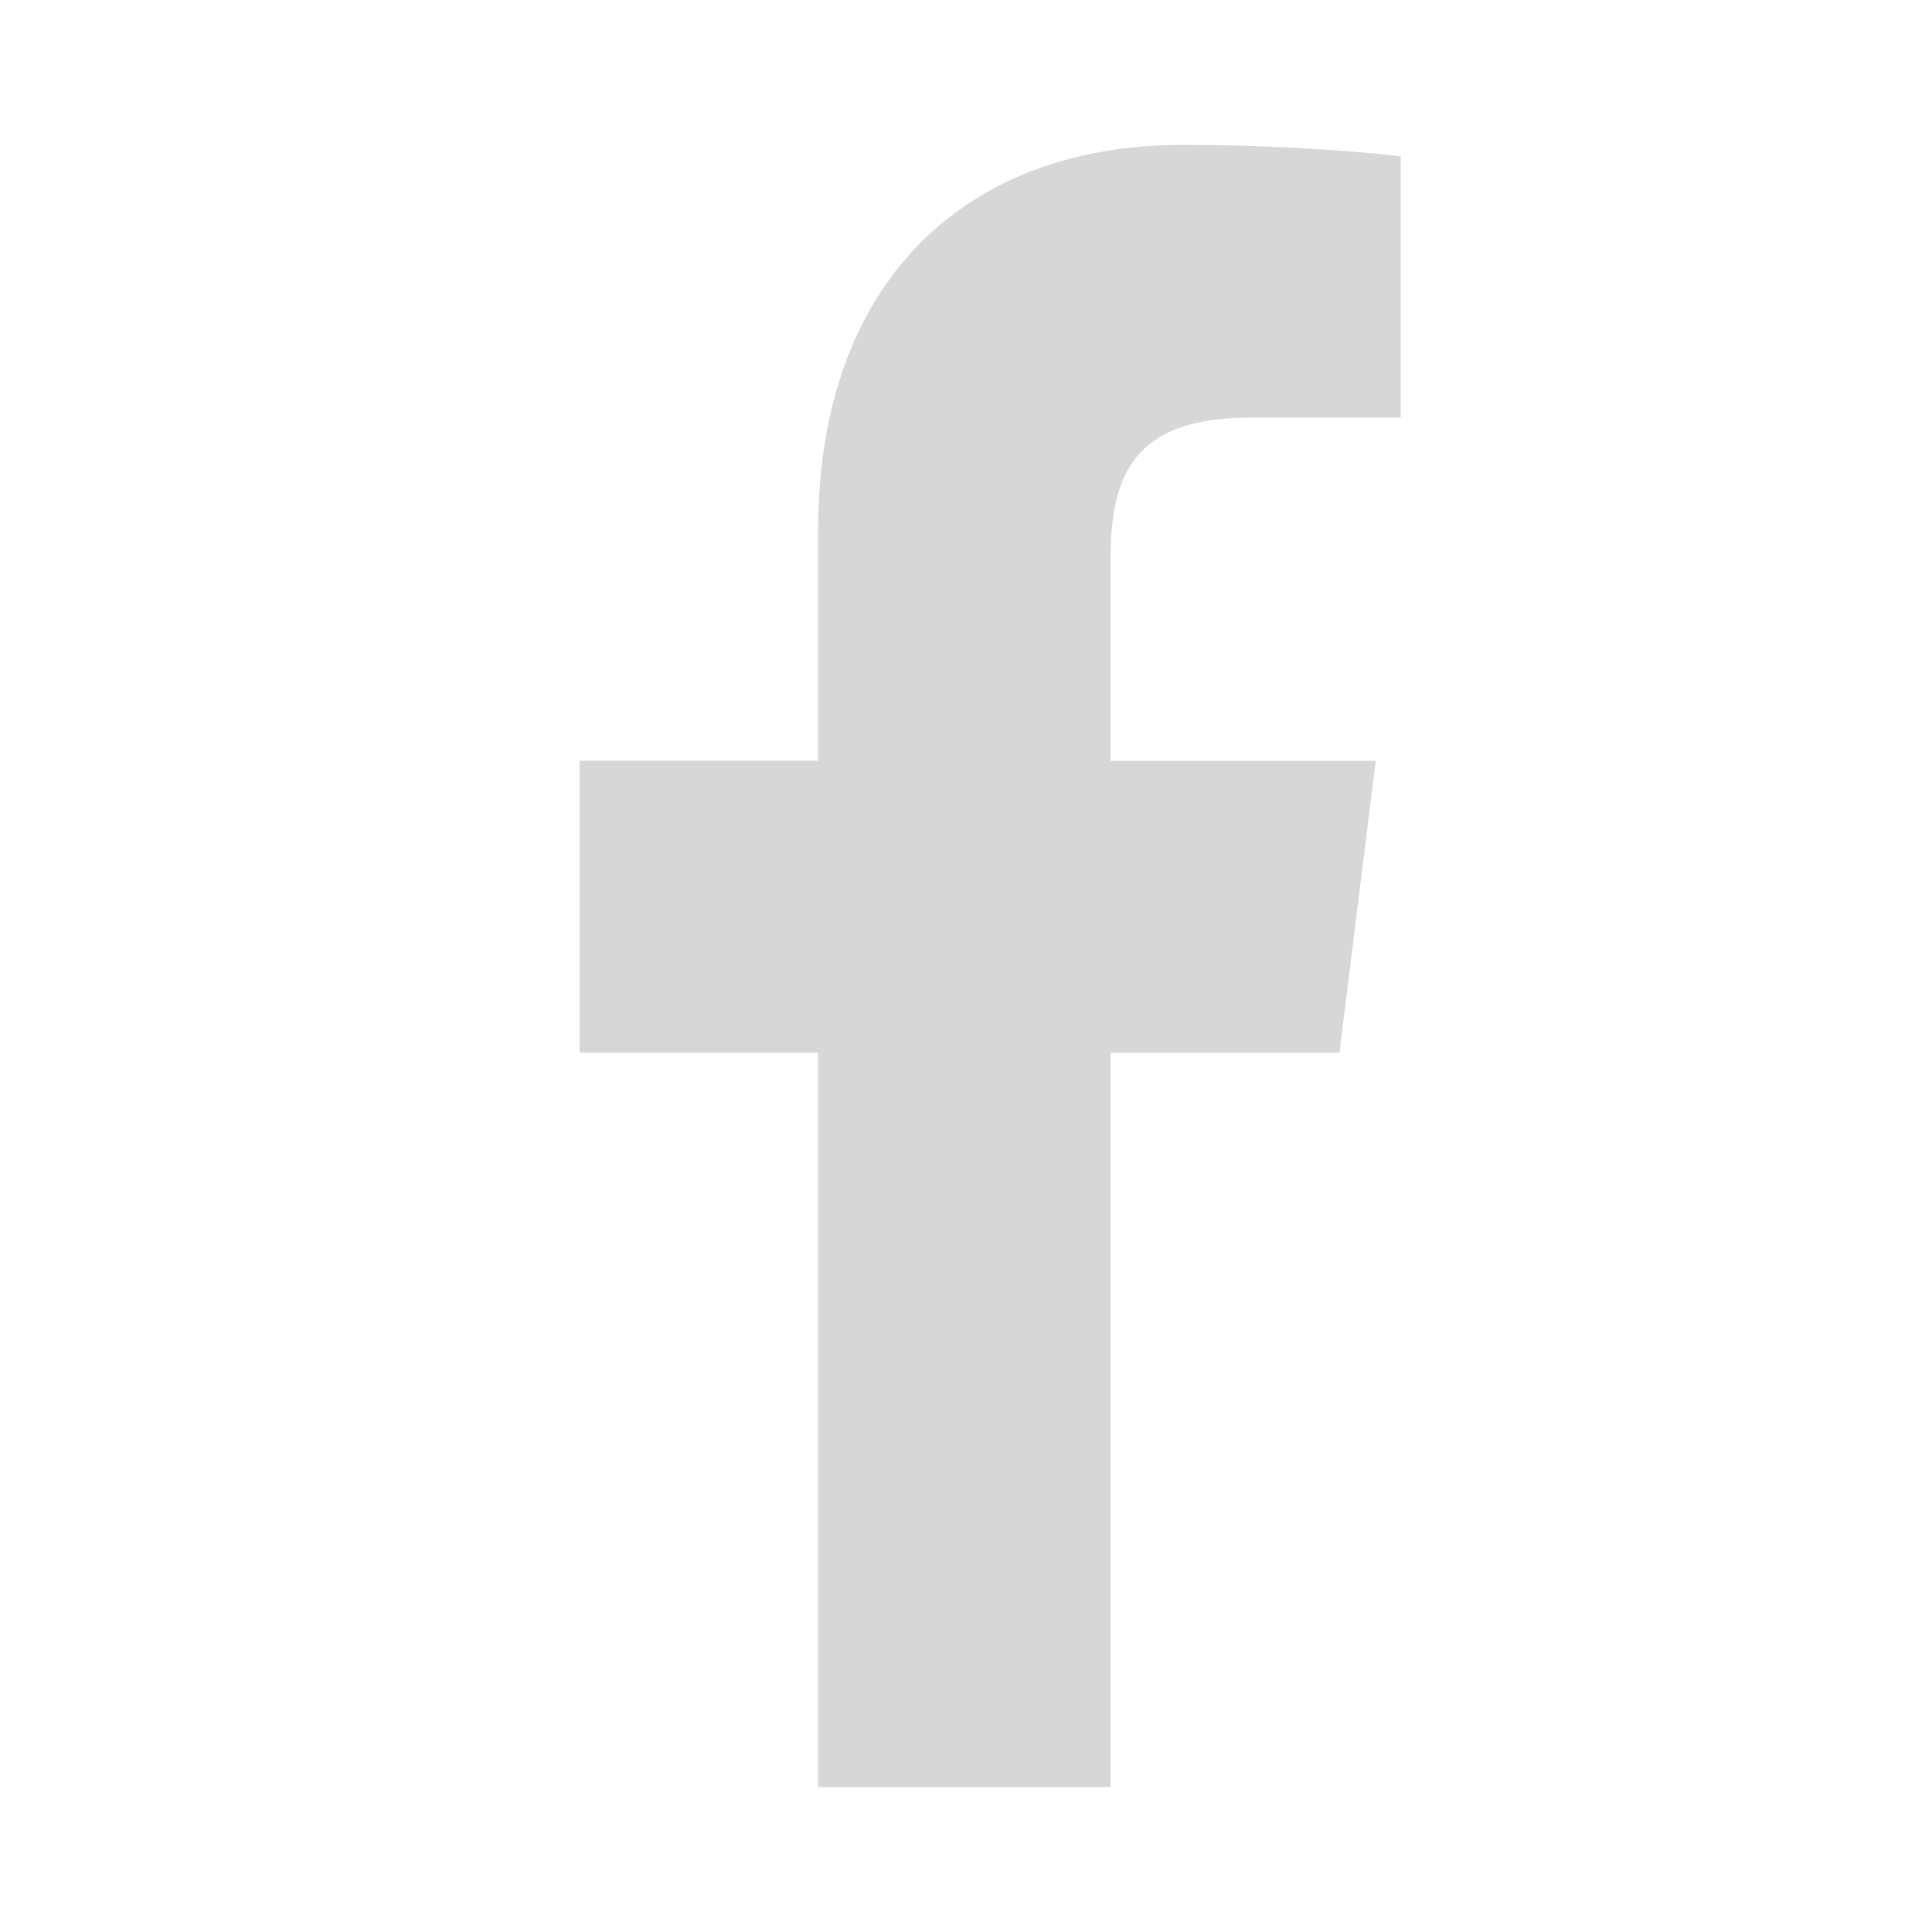
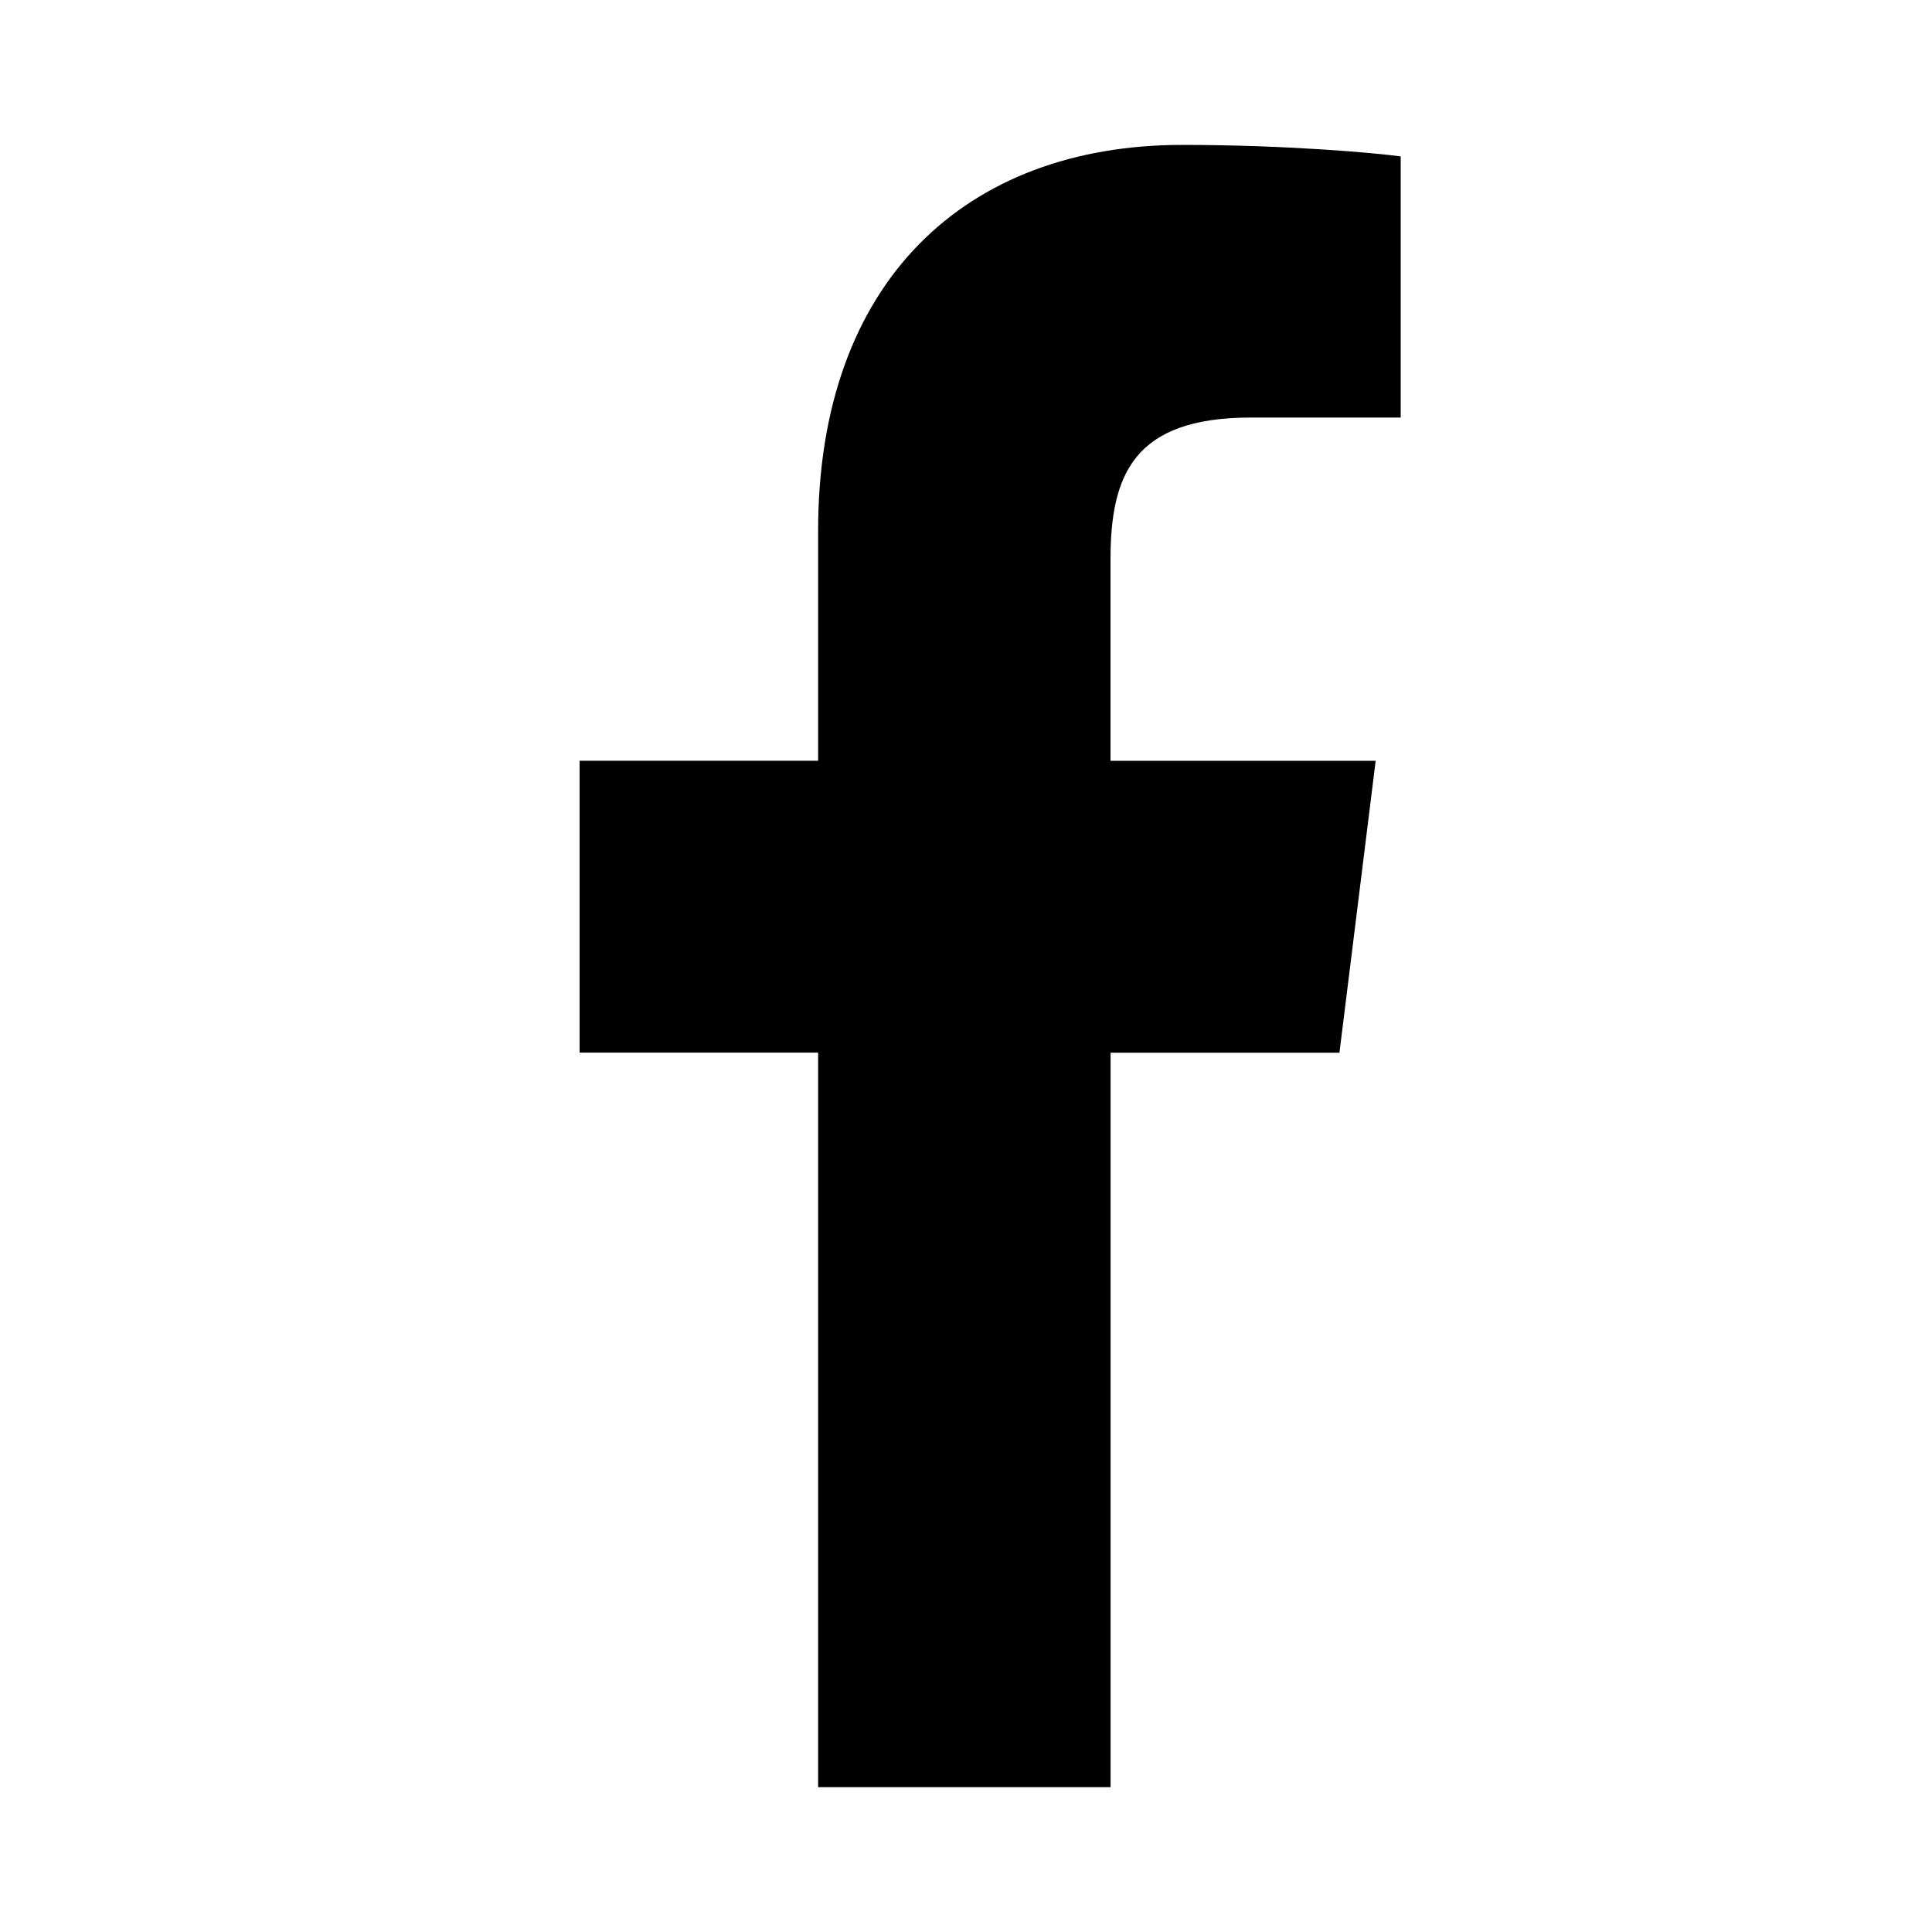
- <svg xmlns="http://www.w3.org/2000/svg" width="24" height="24" viewBox="0 0 24 24" fill="none">
-   <g opacity="0.16">
-     <path d="M15.538 5.187H17.4V1.943C17.079 1.899 15.974 1.8 14.687 1.8C12.002 1.8 10.163 3.489 10.163 6.593V9.45H7.2V13.076H10.163V22.2H13.796V13.077H16.639L17.09 9.451H13.795V6.953C13.796 5.904 14.078 5.187 15.538 5.187Z" fill="black" />
-   </g>
+ <svg xmlns="http://www.w3.org/2000/svg" width="24" height="24" fill="none">
+   <path d="M15.538 5.187H17.4V1.943c-.321-.044-1.426-.143-2.713-.143-2.685 0-4.524 1.689-4.524 4.793V9.45H7.2v3.626h2.963V22.2h3.633v-9.123h2.843l.45-3.626h-3.294V6.953c0-1.049.283-1.766 1.743-1.766z" fill="#000" />
</svg>
